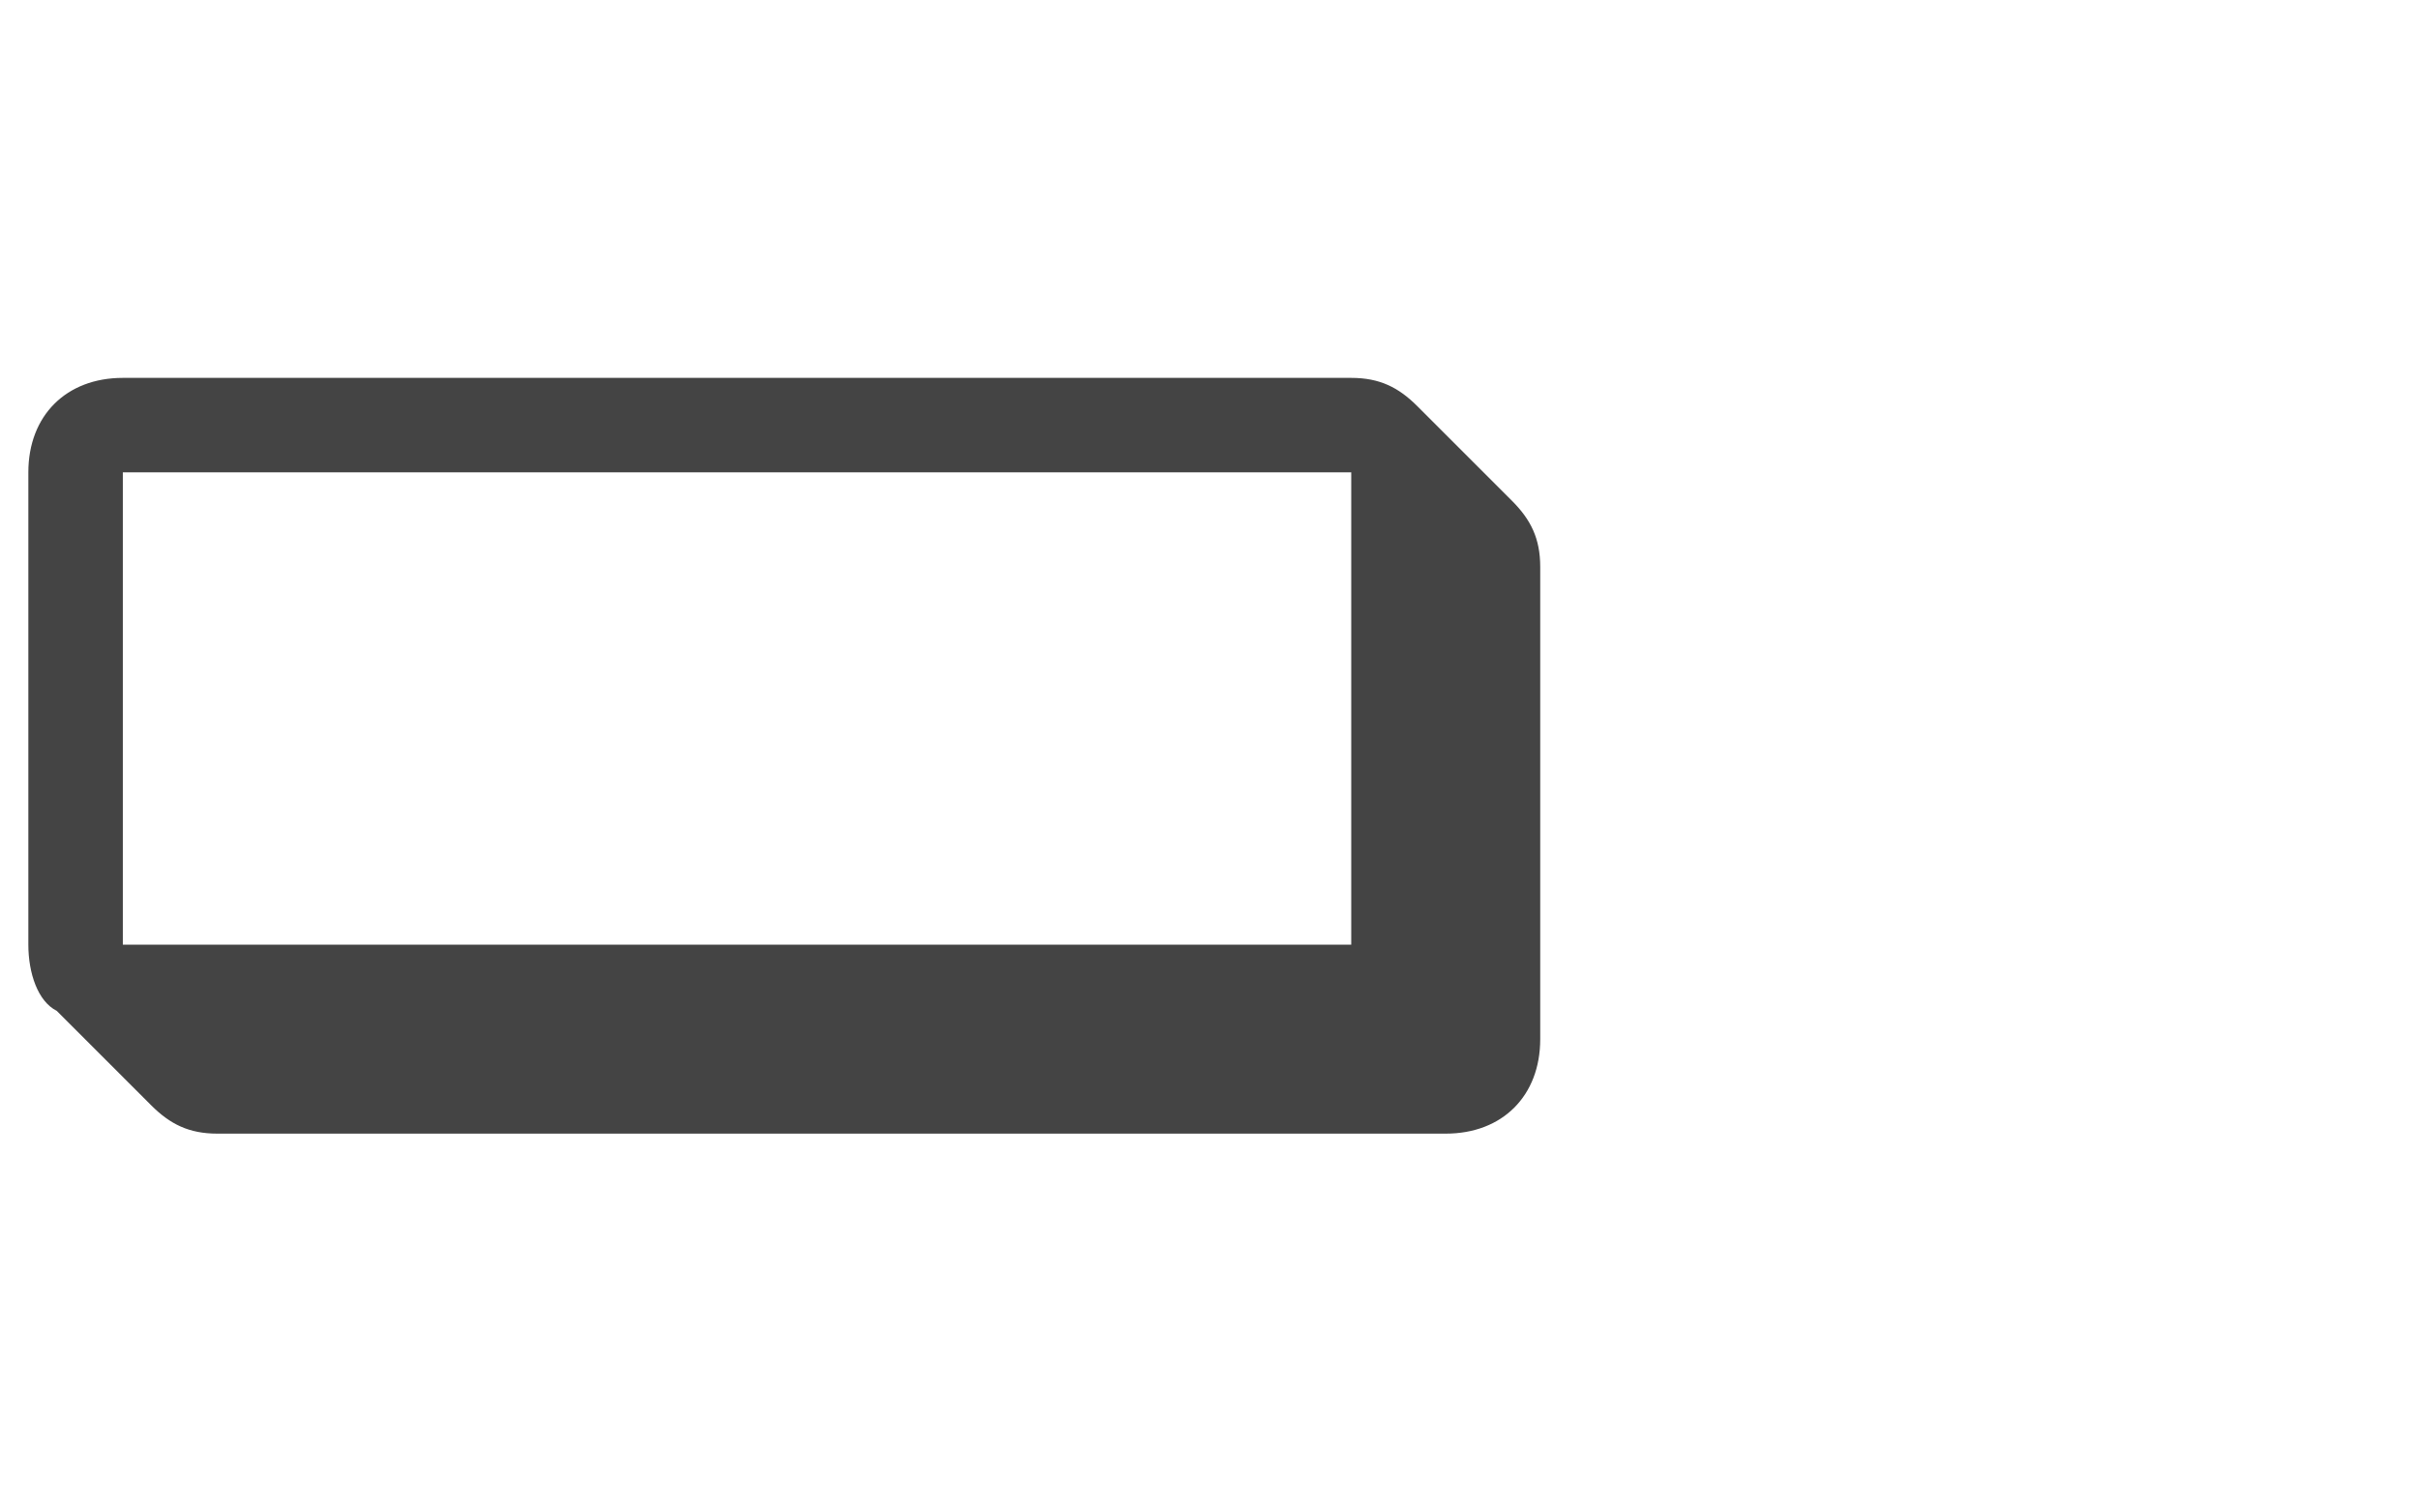
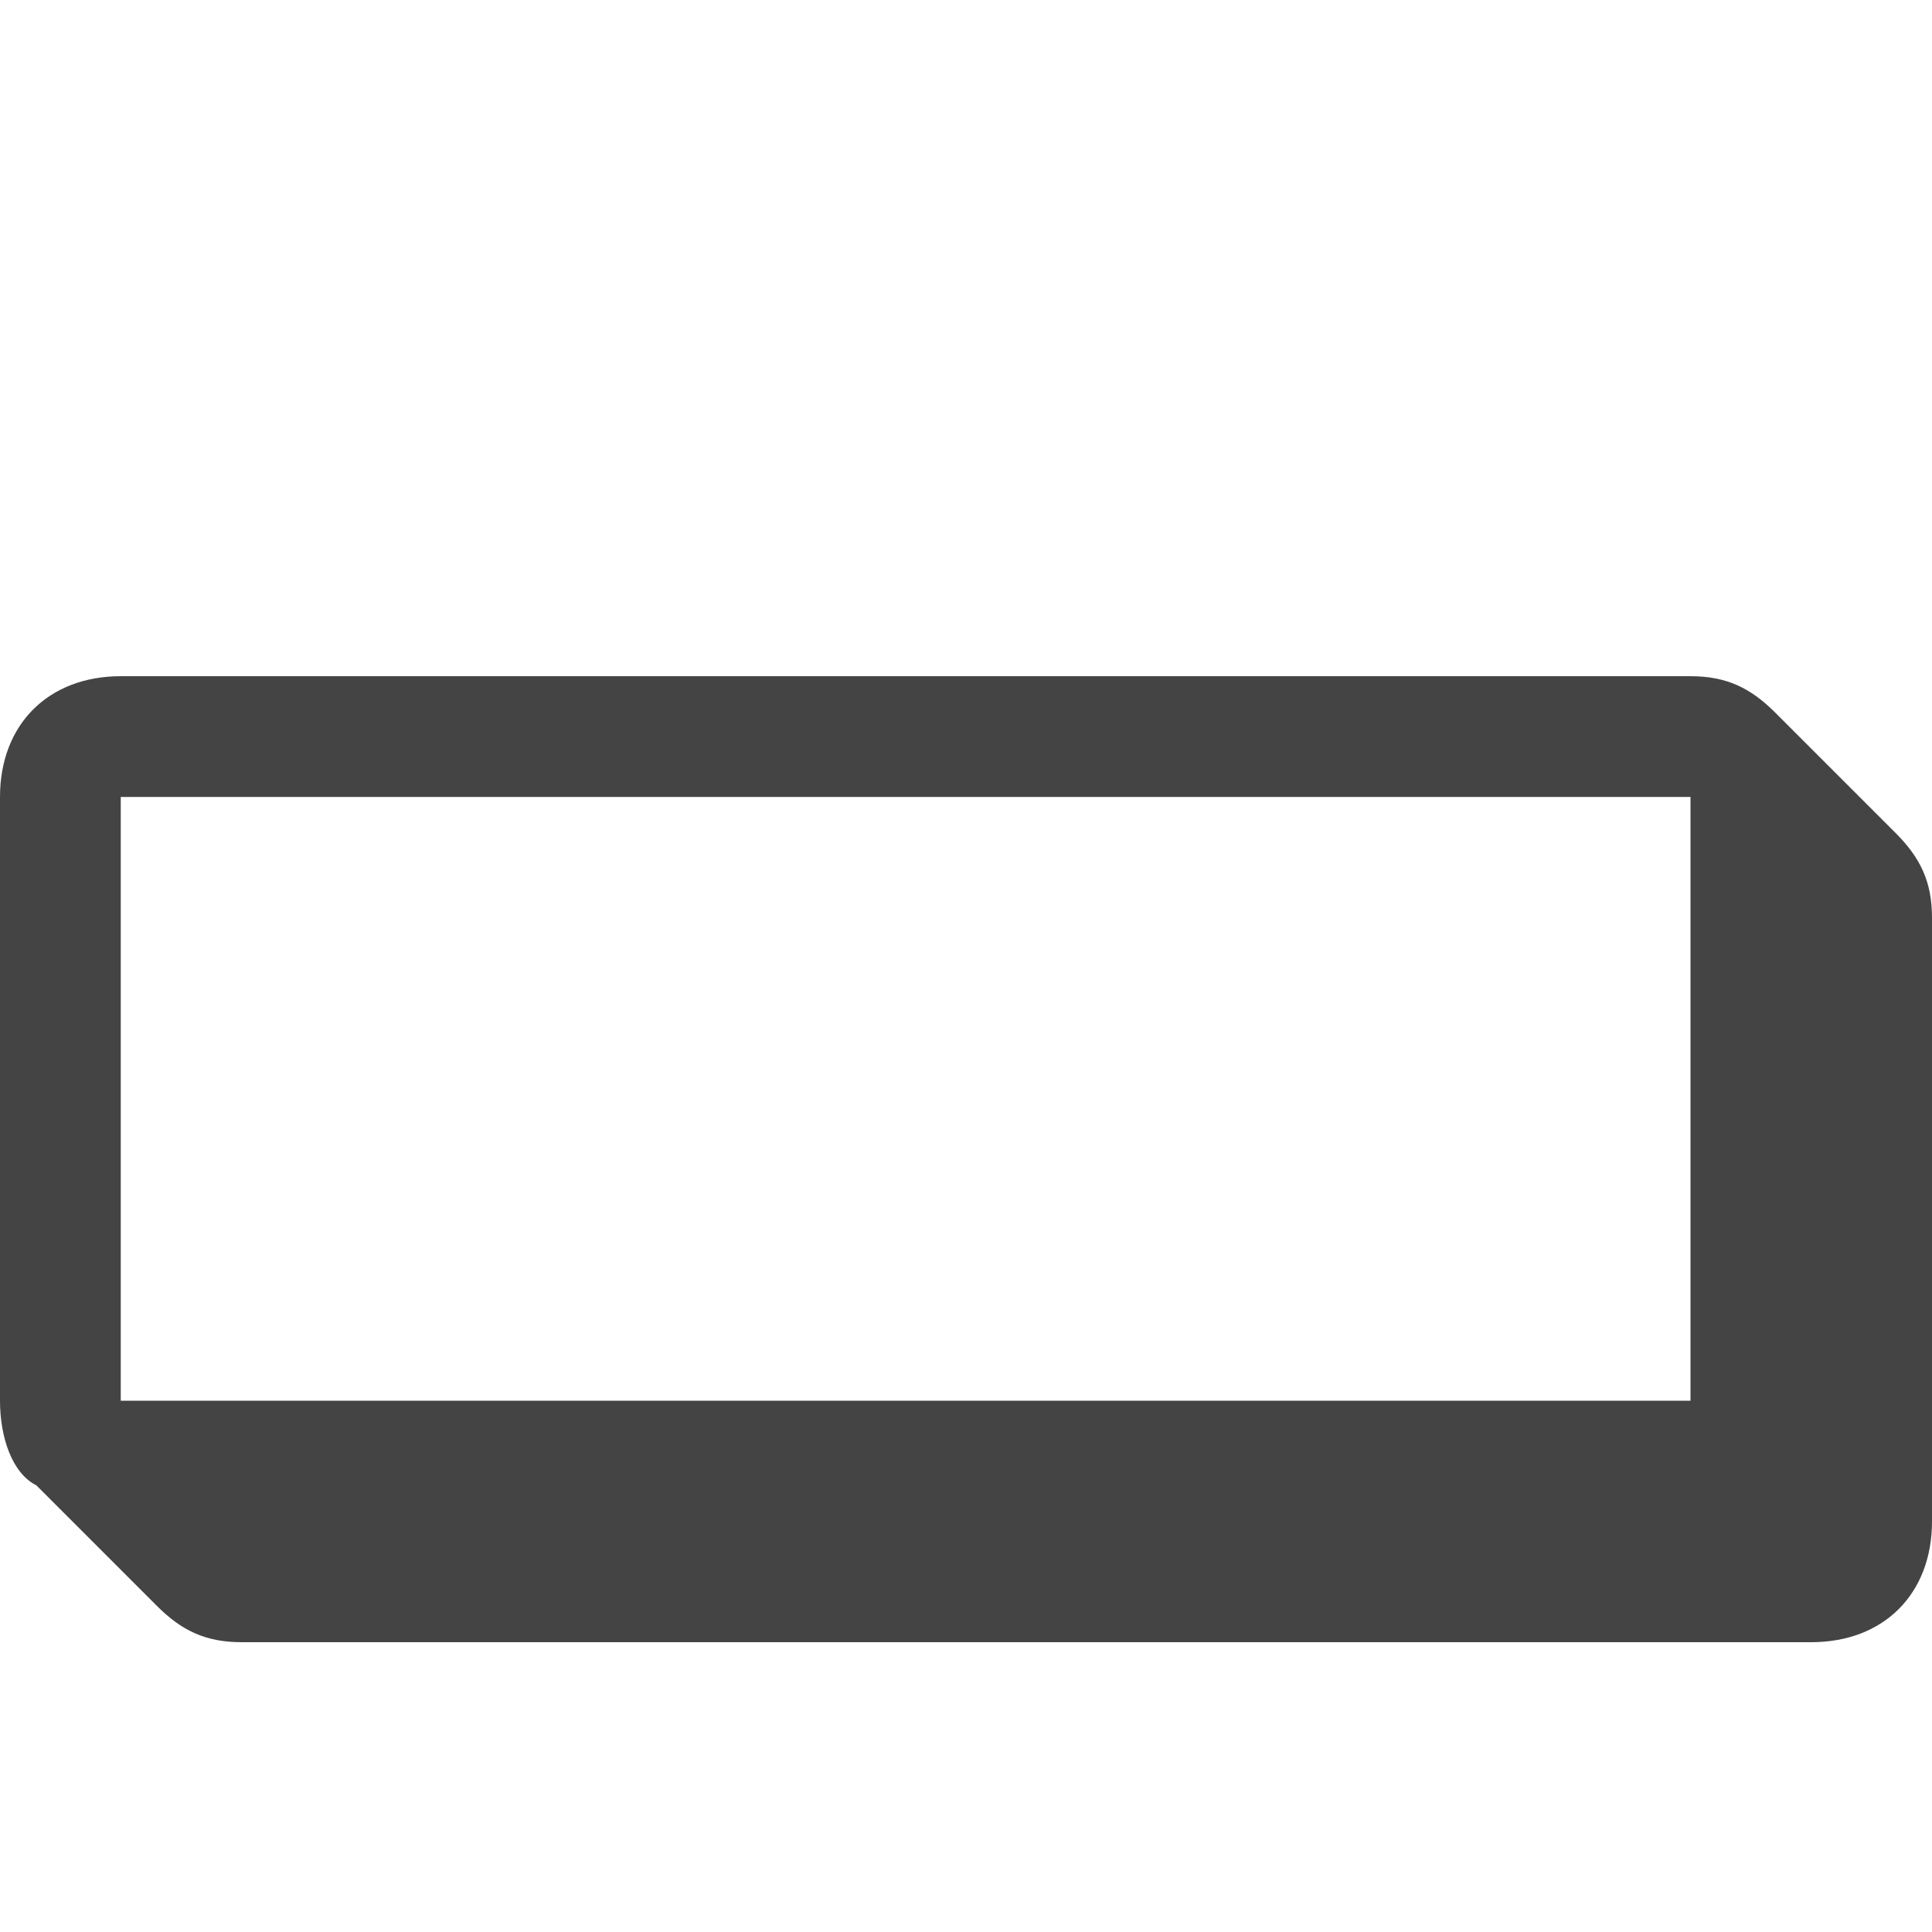
- <svg xmlns="http://www.w3.org/2000/svg" version="1.1" width="16" height="10" viewBox="0 0 25 16">
-   <path fill="#444444" d="M15.7 5.3l-1-1c-0.2-0.2-0.4-0.3-0.7-0.3h-13c-0.6 0-1 0.4-1 1v5c0 0.3 0.1 0.6 0.3 0.7l1 1c0.2 0.2 0.4 0.3 0.7 0.3h13c0.6 0 1-0.4 1-1v-5c0-0.3-0.1-0.5-0.3-0.7zM14 10h-13v-5h13v5z" />
+ <svg xmlns="http://www.w3.org/2000/svg" width="10pt" height="10pt" viewBox="0 0 10 8" version="1.1">
+   <g id="surface1">
+     <path style=" stroke:none;fill-rule:nonzero;fill:rgb(26.667%,26.667%,26.667%);fill-opacity:1;" d="M 9.812 3.312 L 9.188 2.688 C 9.062 2.562 8.938 2.5 8.75 2.5 L 0.625 2.5 C 0.25 2.5 0 2.75 0 3.125 L 0 6.25 C 0 6.438 0.062 6.625 0.188 6.688 L 0.812 7.312 C 0.938 7.438 1.062 7.5 1.25 7.5 L 9.375 7.5 C 9.75 7.5 10 7.25 10 6.875 L 10 3.75 C 10 3.562 9.938 3.438 9.812 3.312 Z M 8.75 6.25 L 0.625 6.25 L 0.625 3.125 L 8.75 3.125 Z M 8.75 6.25 " />
+   </g>
</svg>
